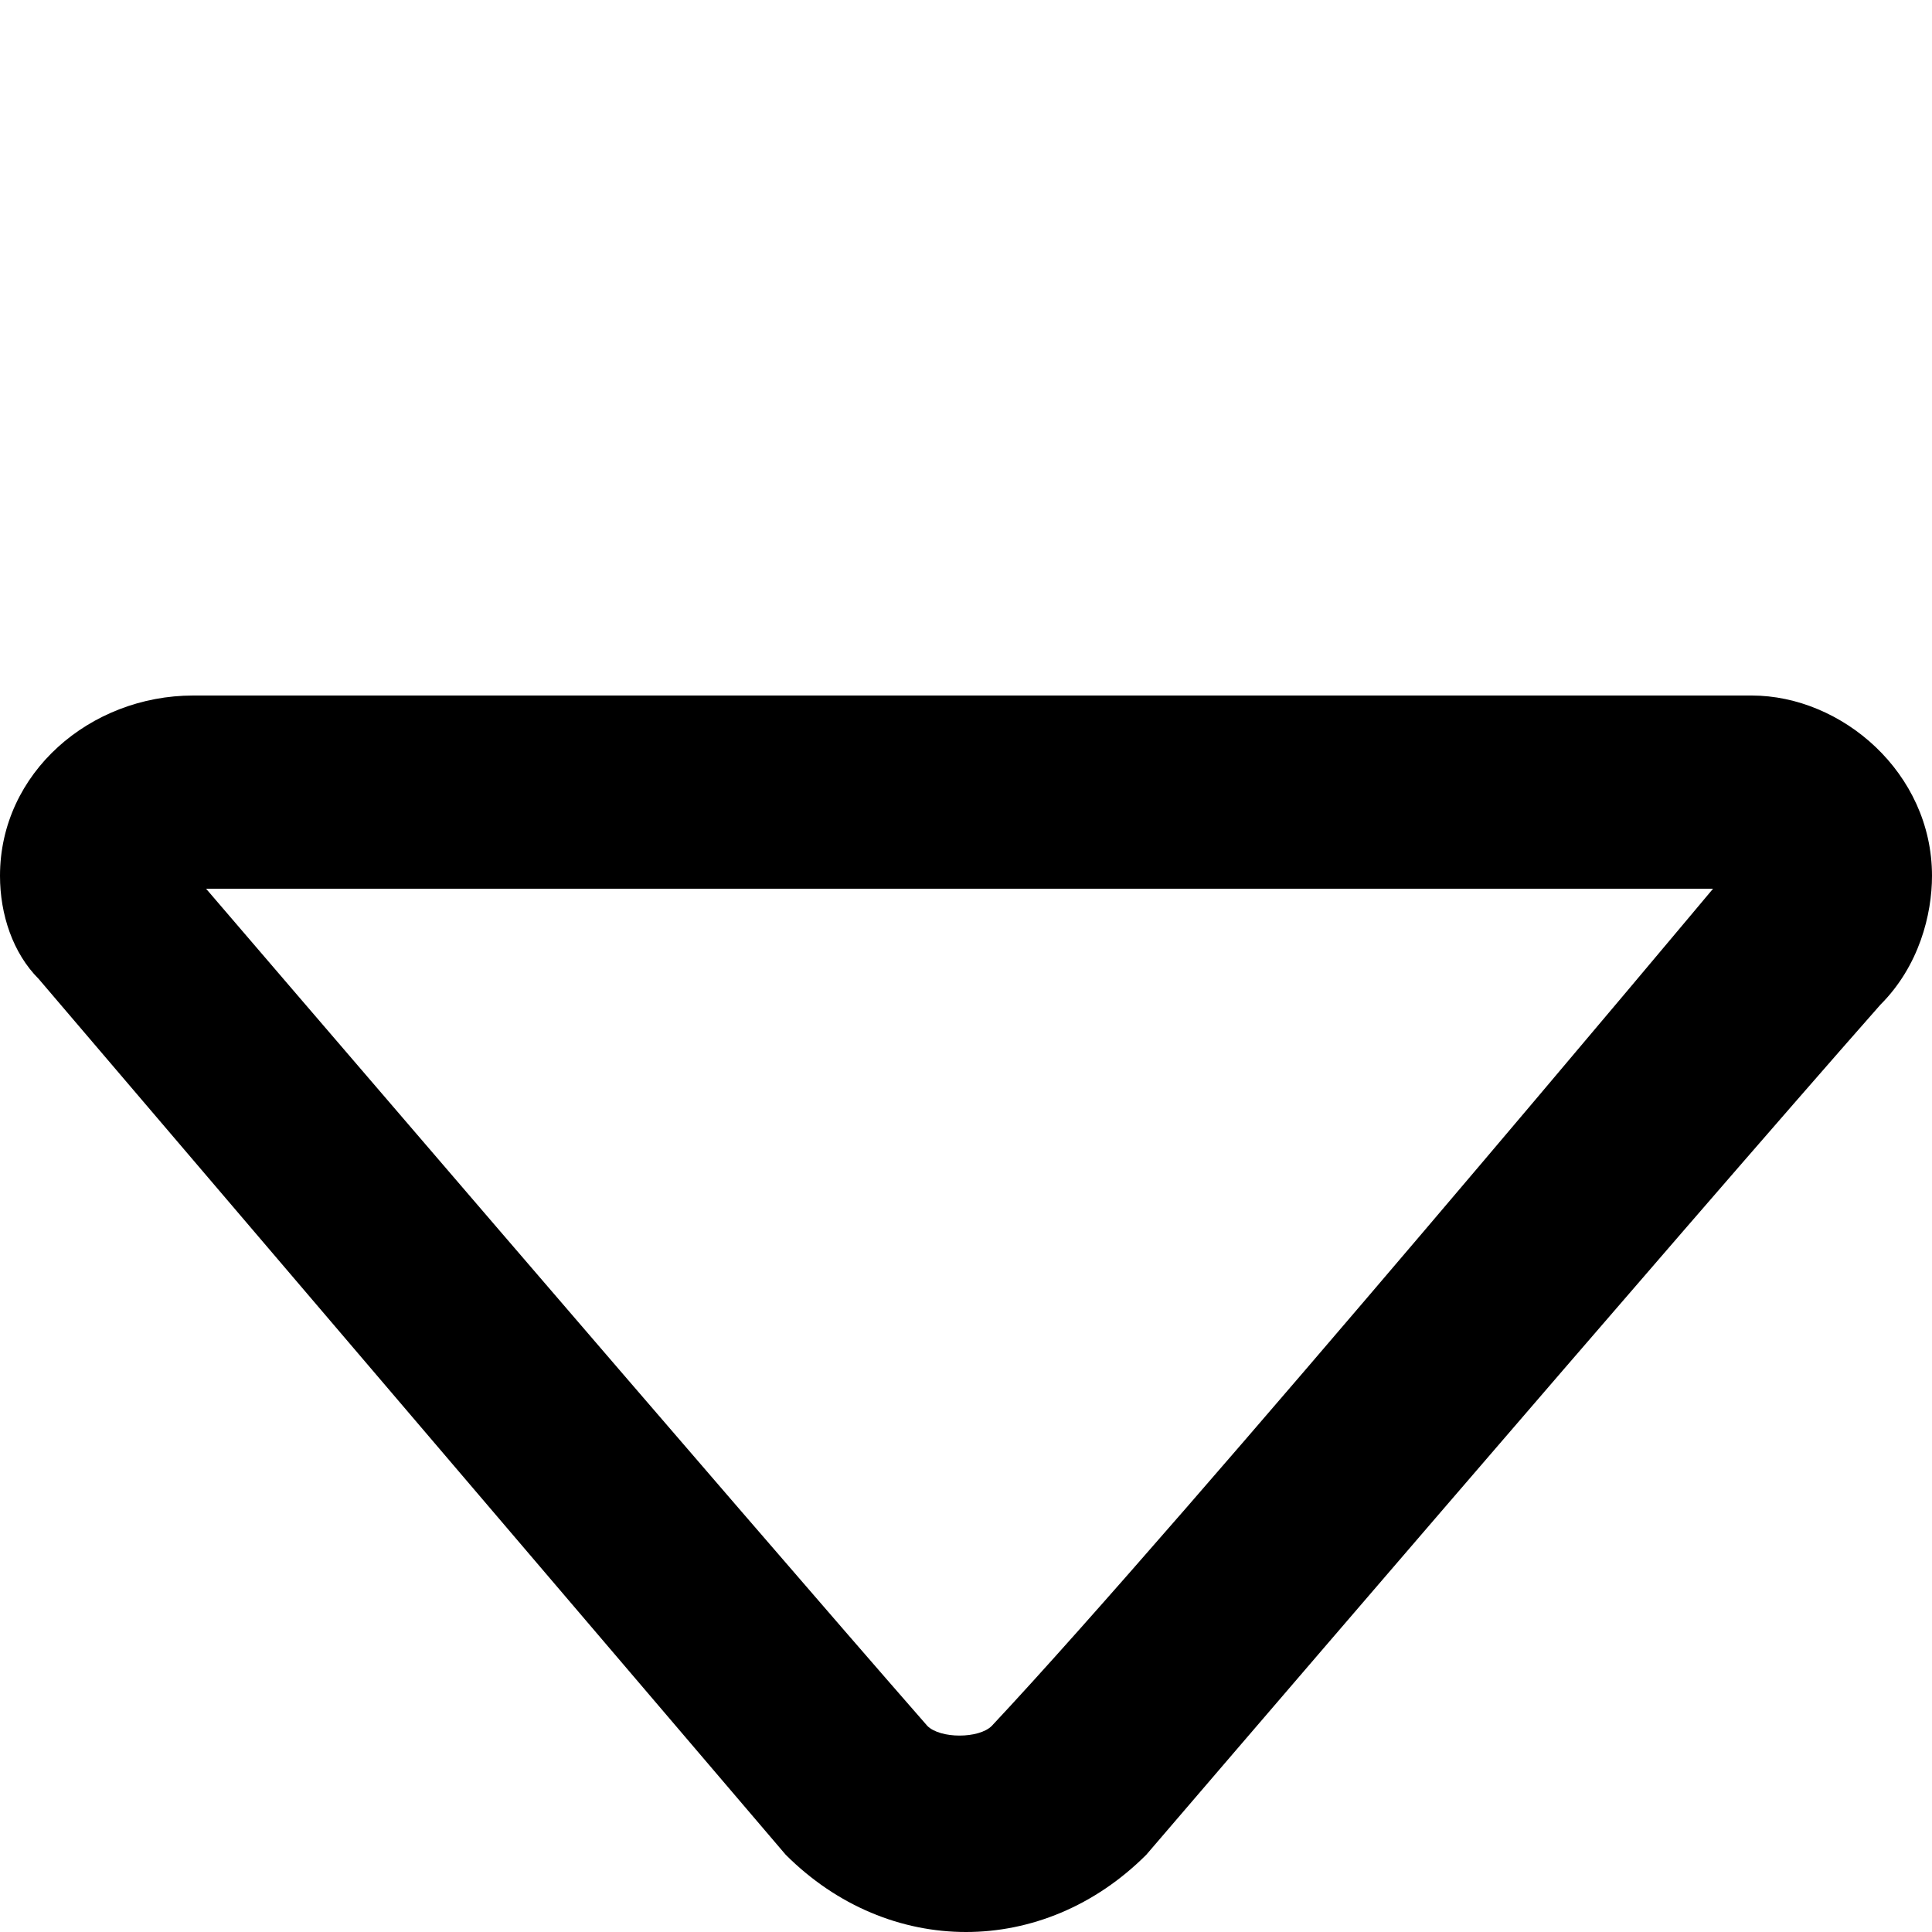
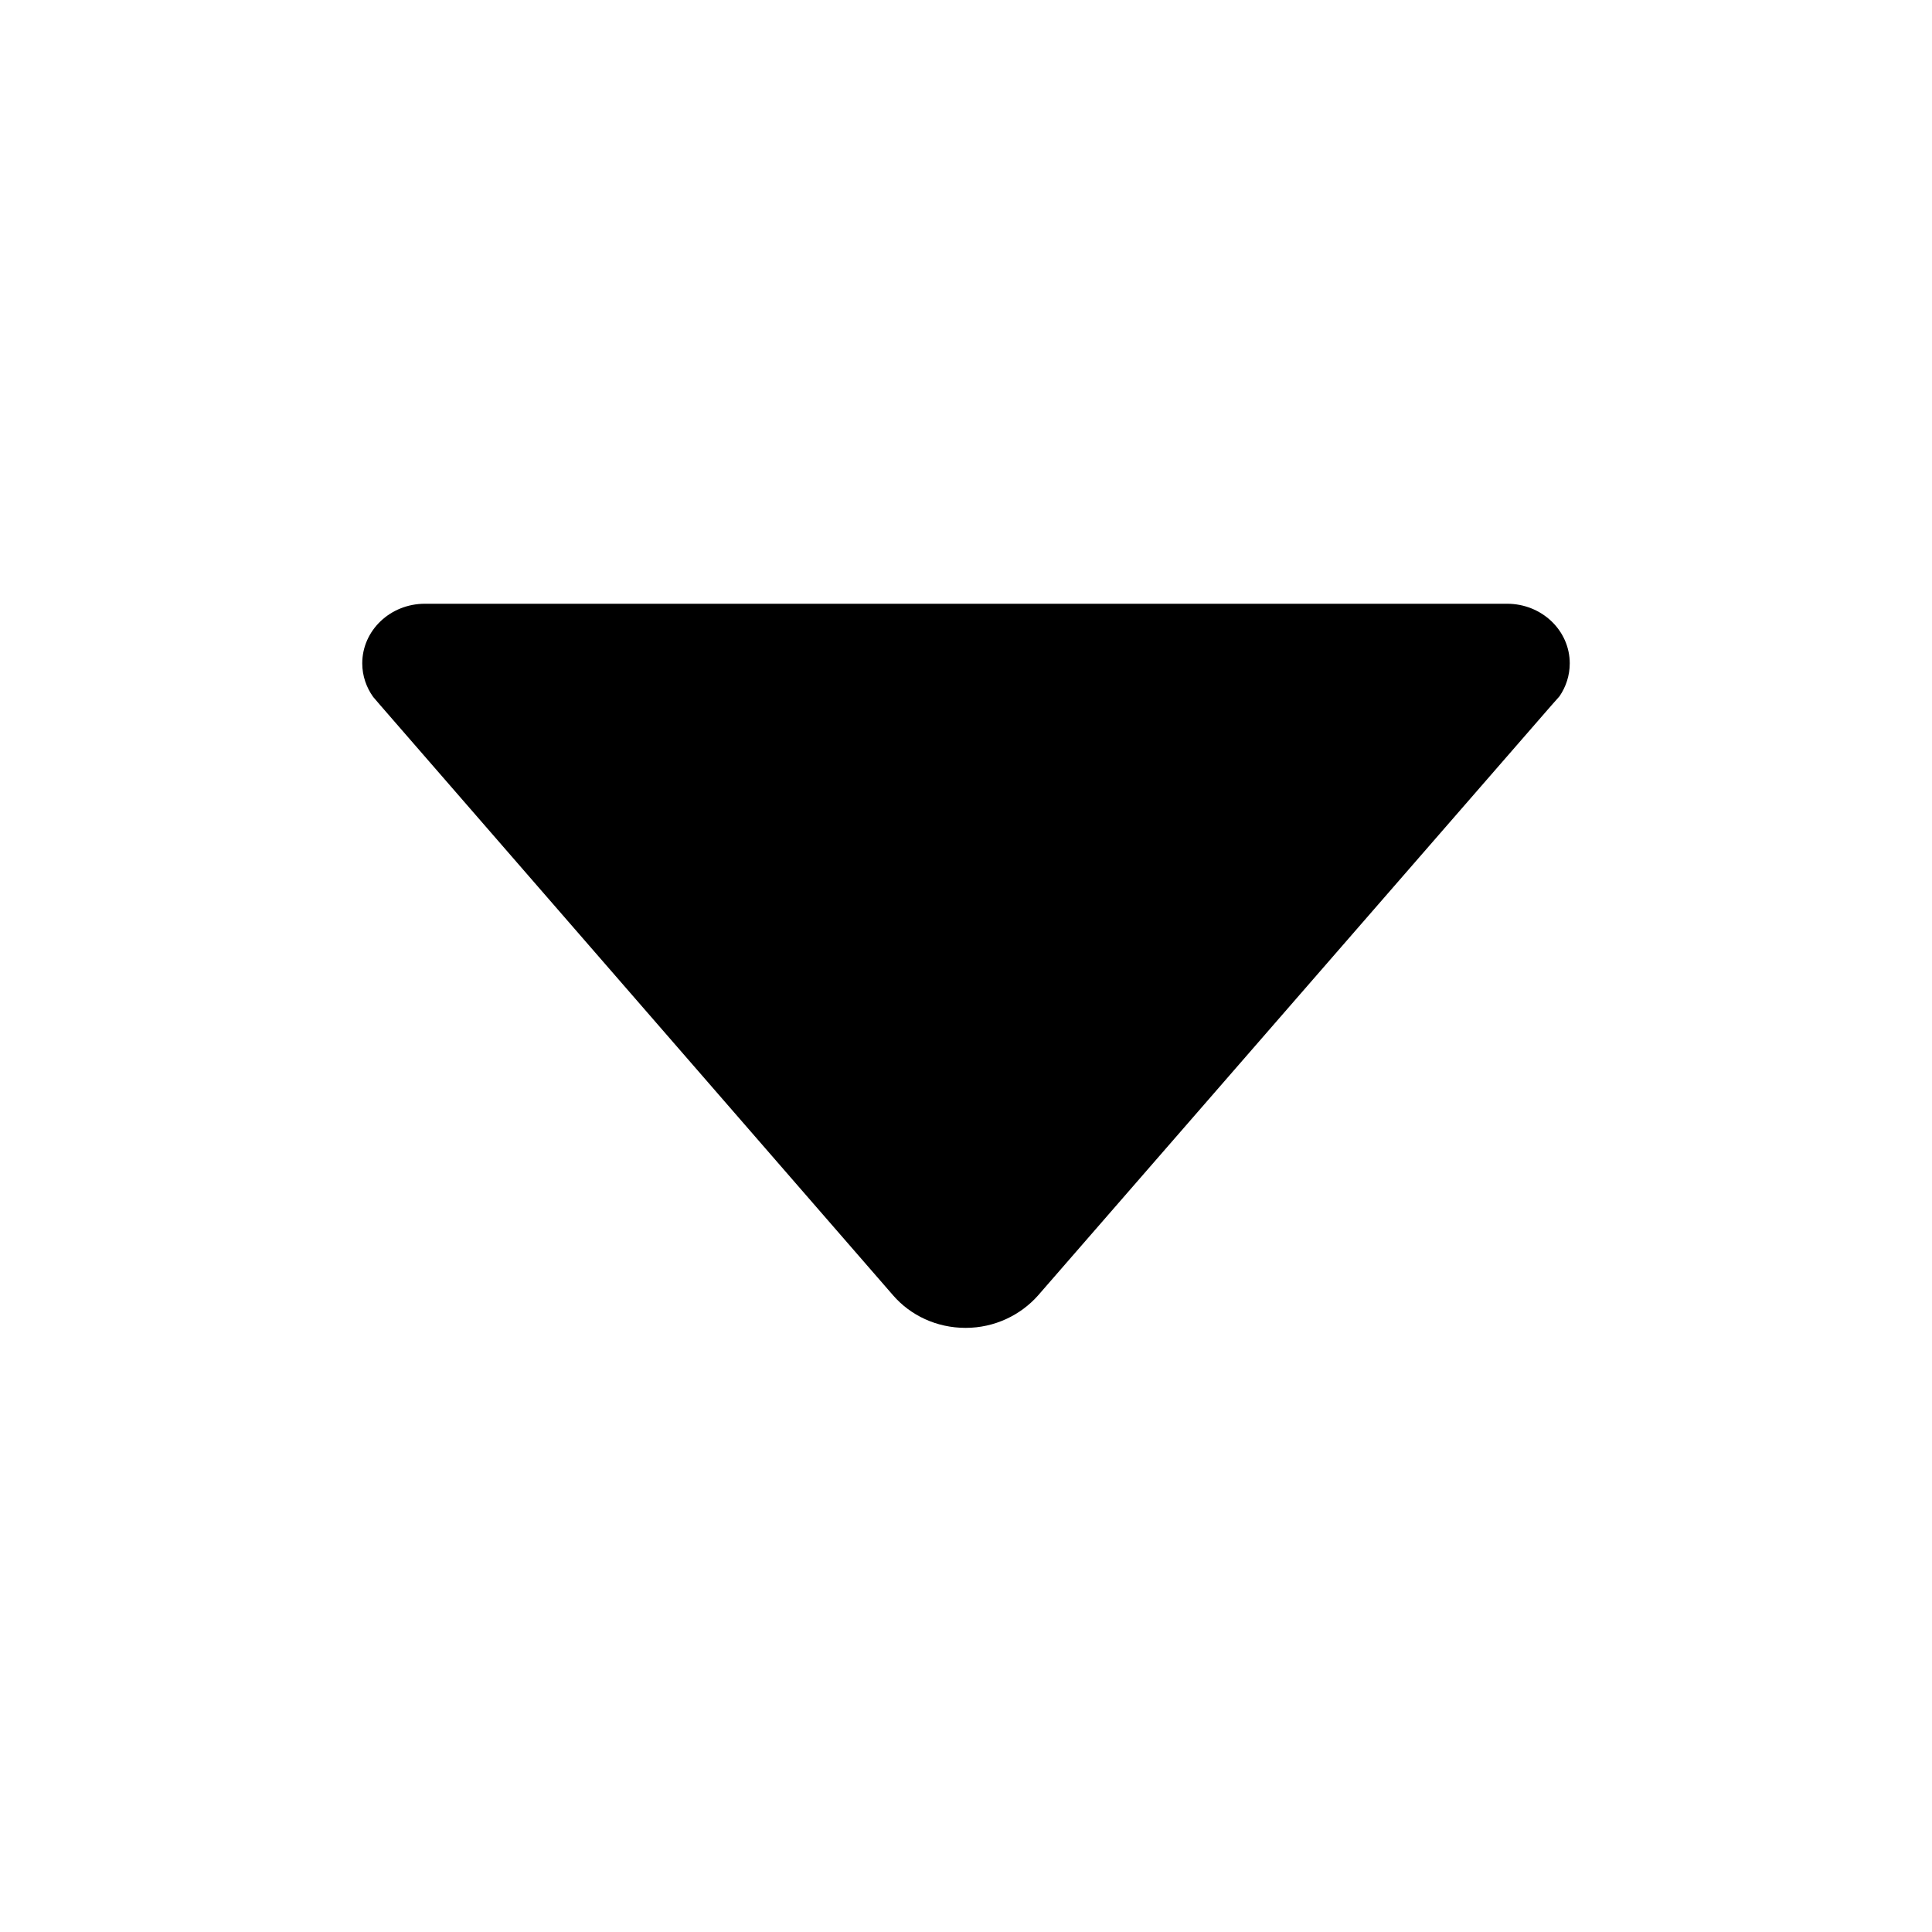
- <svg xmlns="http://www.w3.org/2000/svg" version="1.1" id="Layer_1" x="0px" y="0px" viewBox="0 0 15 15" style="enable-background:new 0 0 15 15;" xml:space="preserve">
-   <path d="M7.5,15c-0.5,0-1-0.2-1.4-0.6L0.3,7.6C0.1,7.4,0,7.1,0,6.8C0,6,0.7,5.4,1.5,5.4h12.1C14.3,5.4,15,6,15,6.8  c0,0.3-0.1,0.7-0.4,1c-1.5,1.7-5.7,6.6-5.7,6.6C8.5,14.8,8,15,7.5,15z M1.6,6.9c0,0,4.2,4.9,5.6,6.5c0.1,0.1,0.4,0.1,0.5,0  c1.5-1.6,5.6-6.5,5.6-6.5S1.6,6.9,1.6,6.9z" />
+ <svg xmlns="http://www.w3.org/2000/svg" id="Layer_1" version="1.1" viewBox="0 0 512 512" xml:space="preserve">
+   <path d="M98.9,184.7l1.8,2.1l136,156.5c4.6,5.3,11.5,8.6,19.2,8.6c7.7,0,14.6-3.4,19.2-8.6L411,187.1l2.3-2.6  c1.7-2.5,2.7-5.5,2.7-8.7c0-8.7-7.4-15.8-16.6-15.8v0H112.6v0c-9.2,0-16.6,7.1-16.6,15.8C96,179.1,97.1,182.2,98.9,184.7z" />
</svg>
